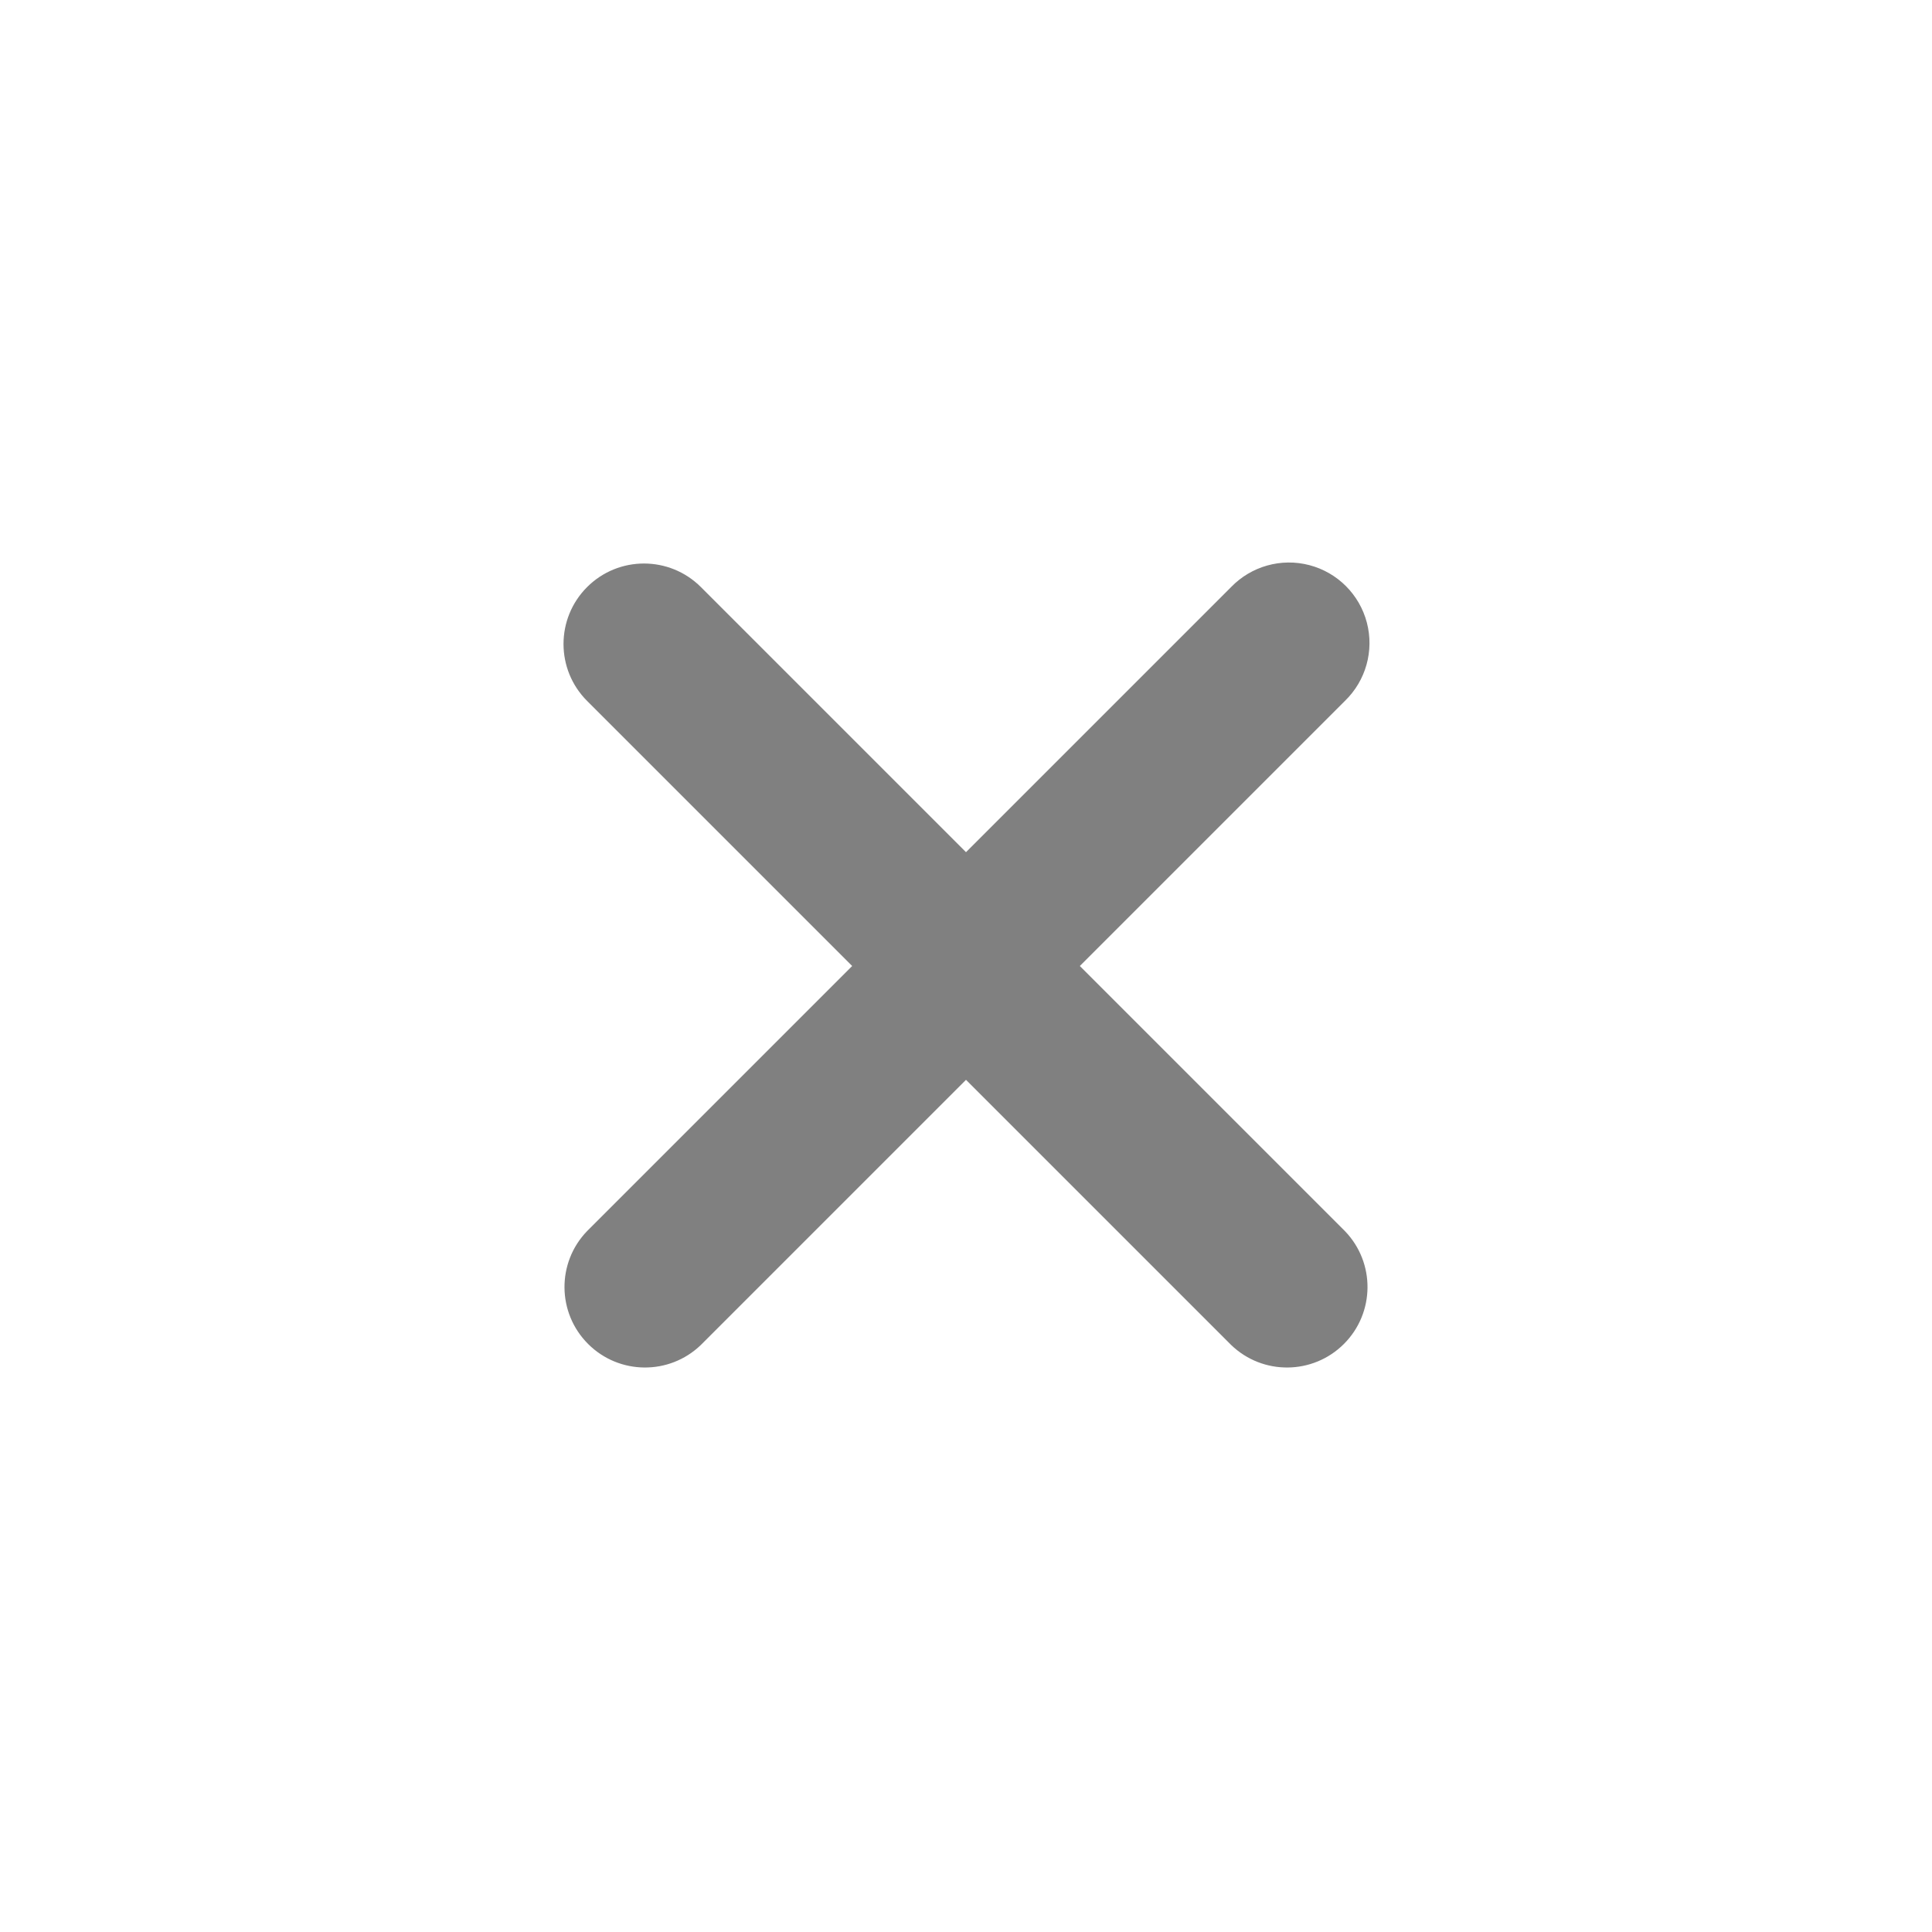
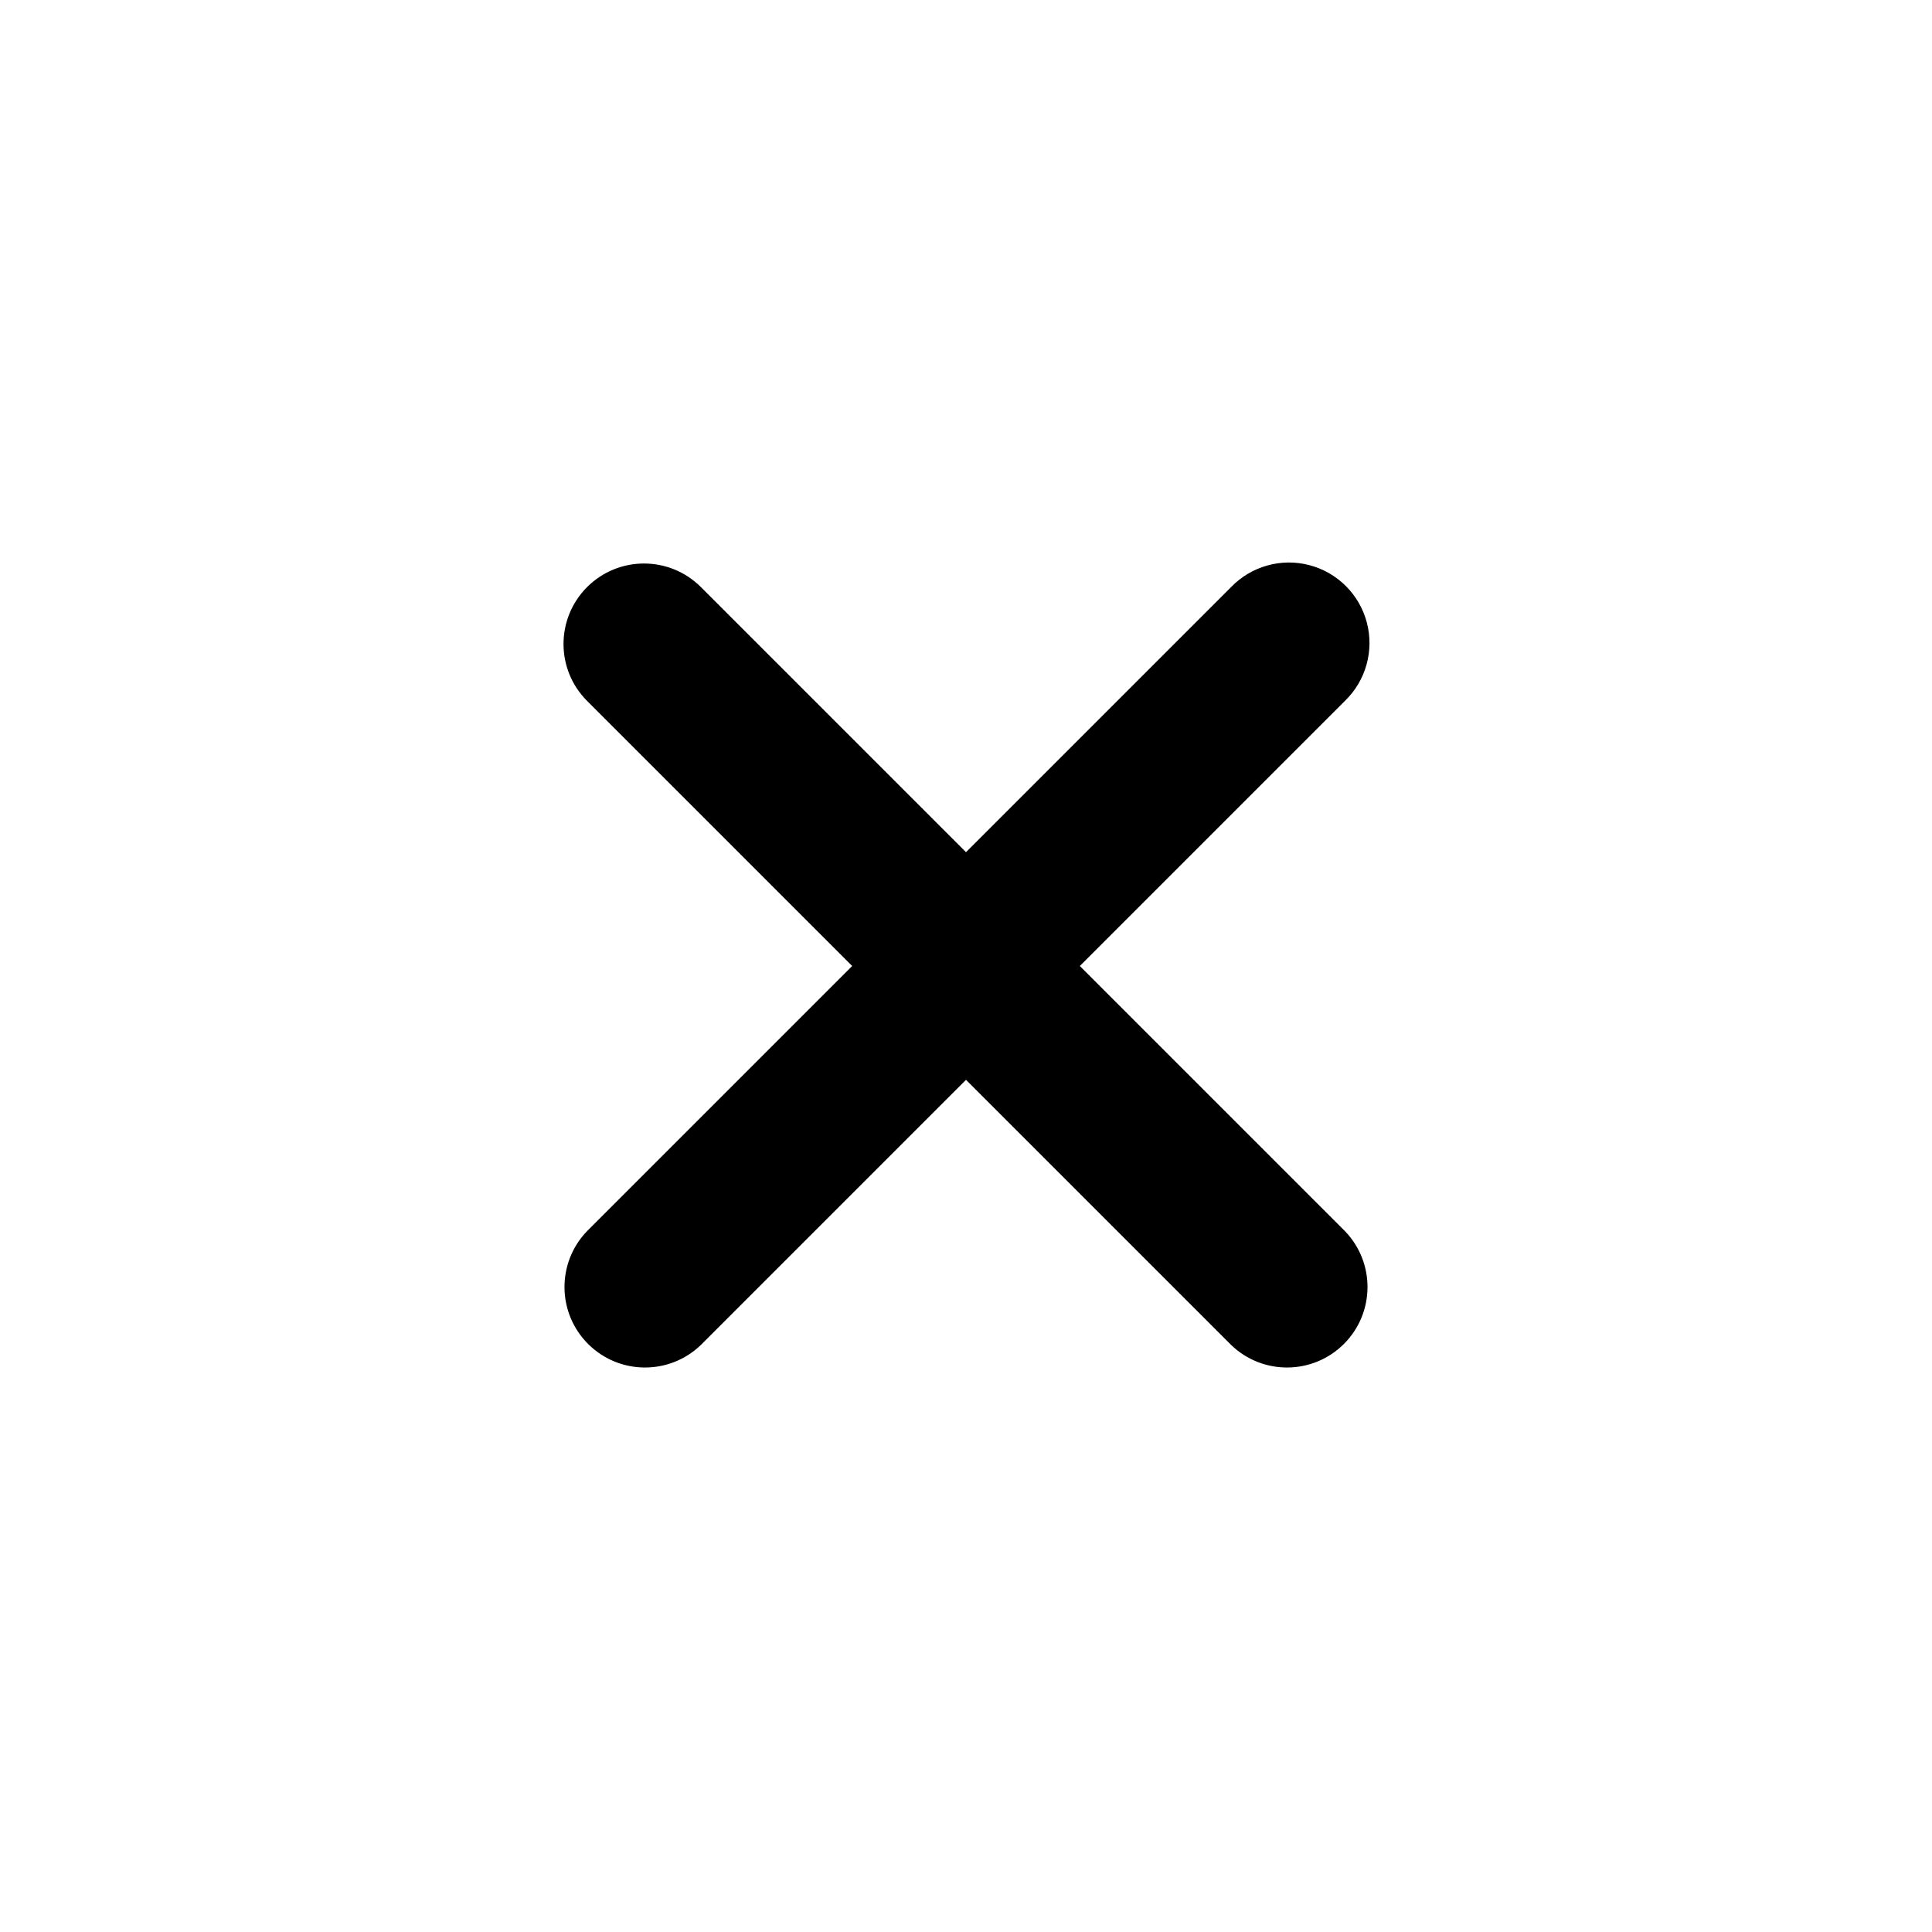
<svg xmlns="http://www.w3.org/2000/svg" fill="none" height="24" width="24">
-   <path clip-rule="evenodd" d="M7.293 7.293a1 1 0 011.414 0L12 10.586l3.293-3.293a1 1 0 111.414 1.414L13.414 12l3.293 3.293a1 1 0 01-1.414 1.414L12 13.414l-3.293 3.293a1 1 0 01-1.414-1.414L10.586 12 7.293 8.707a1 1 0 010-1.414z" fill="gray" fill-rule="evenodd" />
+   <path clip-rule="evenodd" d="M7.293 7.293a1 1 0 011.414 0L12 10.586l3.293-3.293a1 1 0 111.414 1.414L13.414 12l3.293 3.293a1 1 0 01-1.414 1.414L12 13.414l-3.293 3.293a1 1 0 01-1.414-1.414L10.586 12 7.293 8.707a1 1 0 010-1.414z" fill="currentColor" fill-rule="evenodd" />
</svg>
